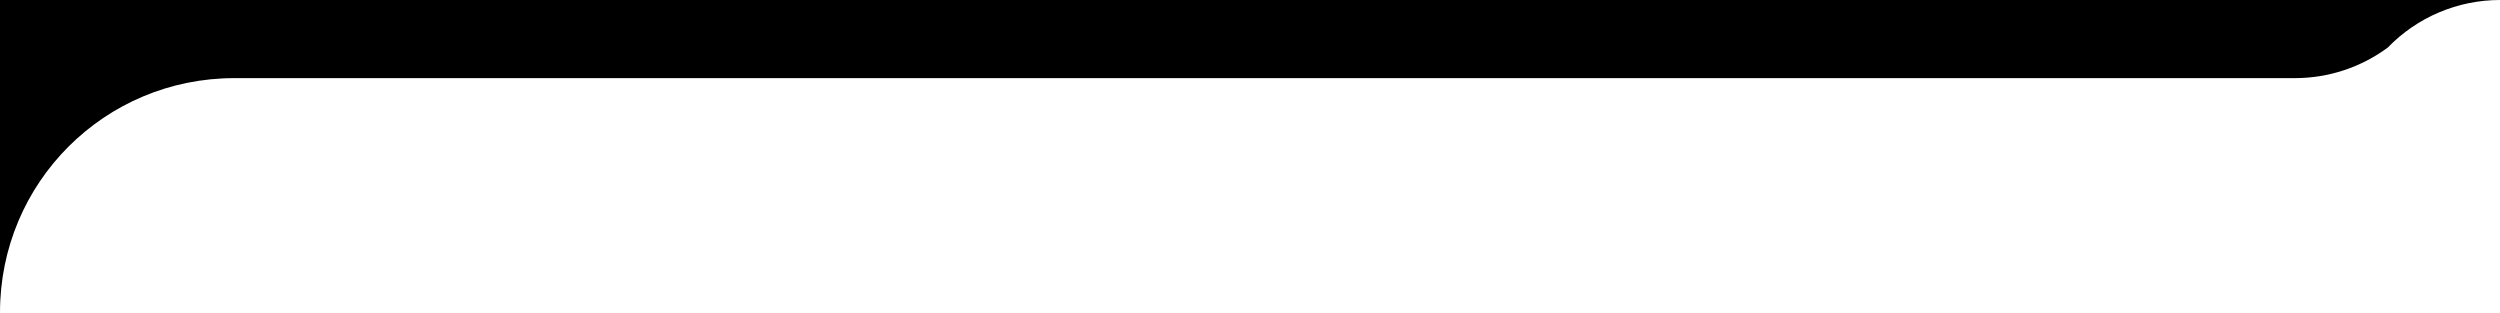
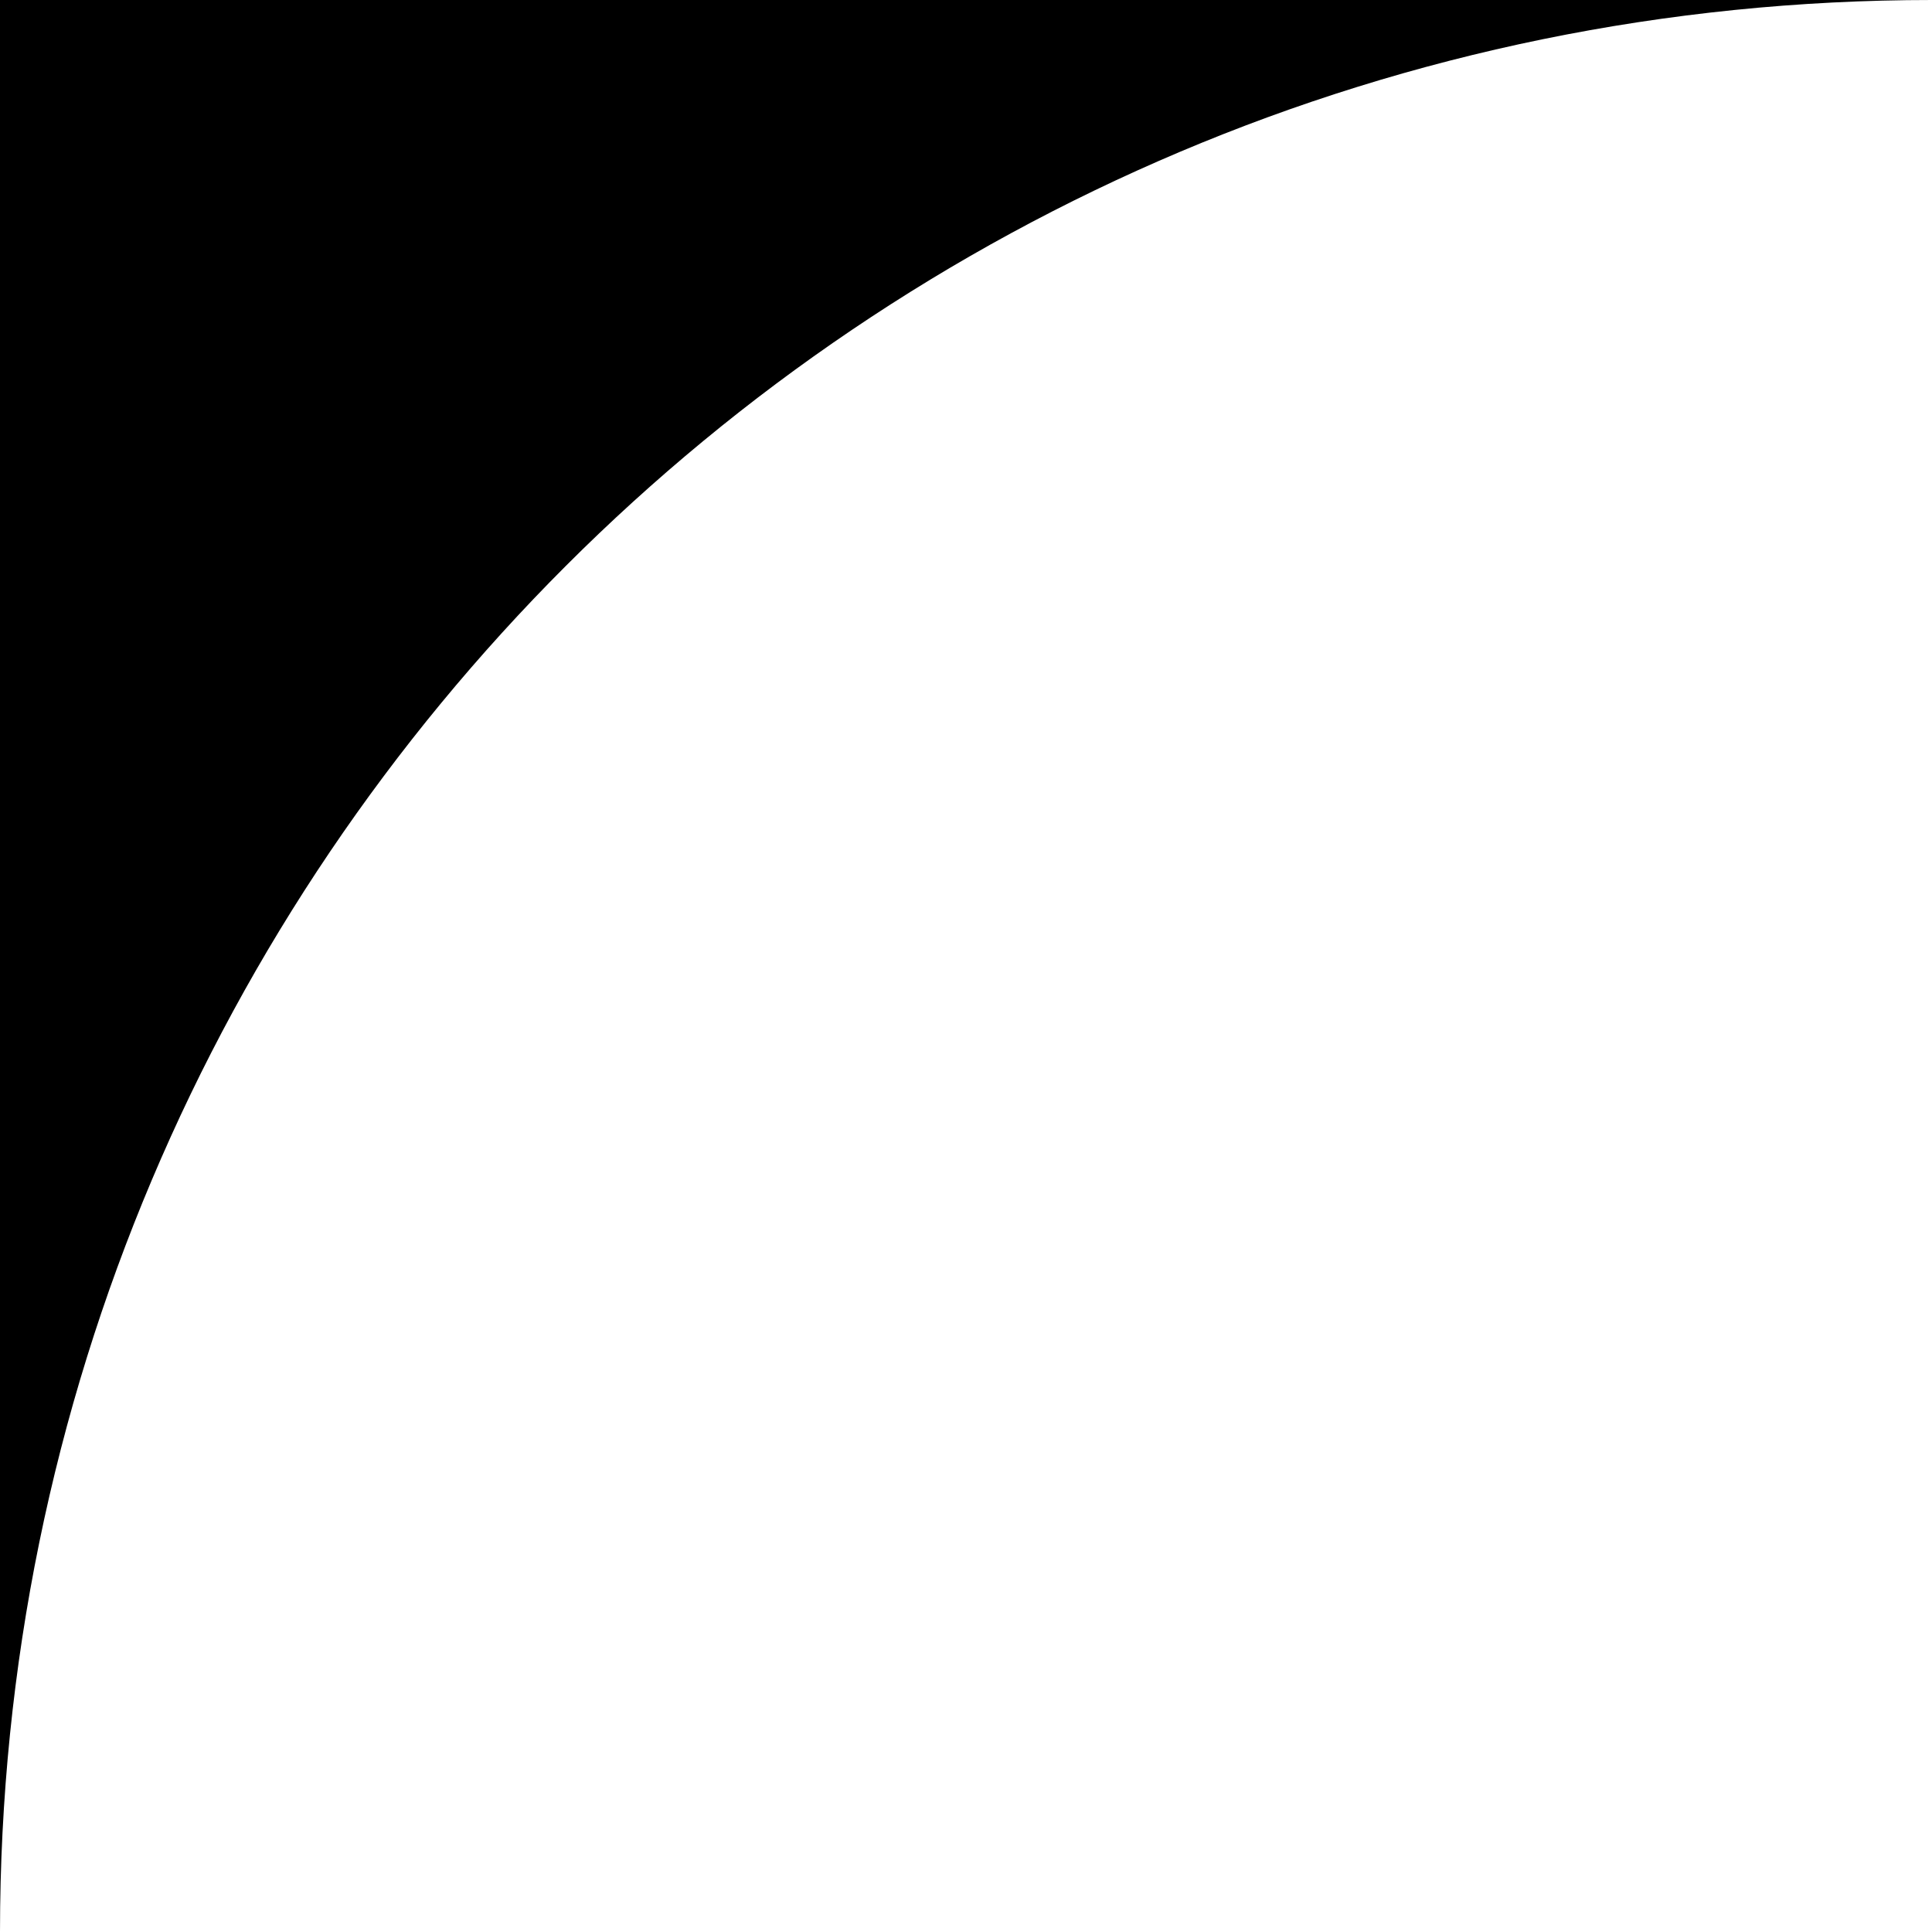
- <svg xmlns="http://www.w3.org/2000/svg" width="256" height="32" viewBox="0 0 256 32" version="1.1" id="svg1">
+ <svg xmlns="http://www.w3.org/2000/svg" width="24" height="24" viewBox="0 0 24 24" version="1.1" id="svg1">
  <defs id="defs1" />
  <g id="layer1">
-     <path id="rect1" style="opacity:1;fill:#000000;fill-opacity:1;stroke-width:1" d="M 0,0 V 32 C 0,18.704 10.704,8 24,8 H 235 A 16,16 0 0 0 244.508,4.869 16,16 0 0 1 256,0 h -7.145 z" />
+     <path id="rect1" style="fill:#000000" d="M 0,0 V 24 A 24,24 0 0 1 24,0 Z" />
  </g>
</svg>
